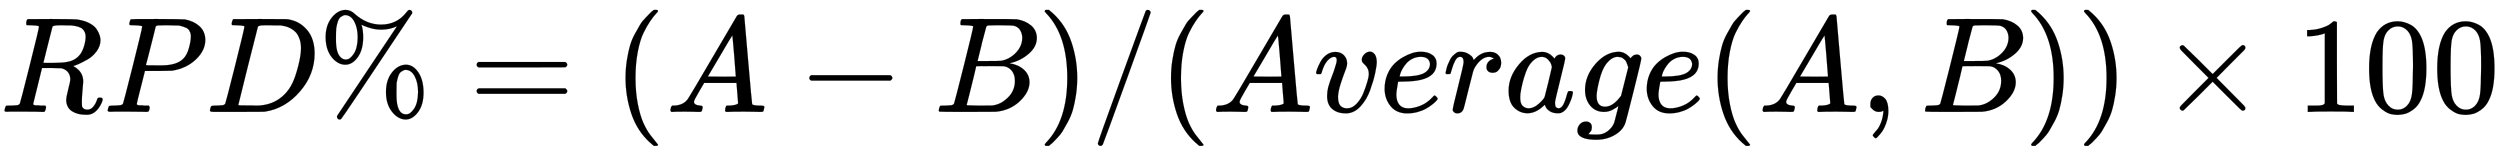
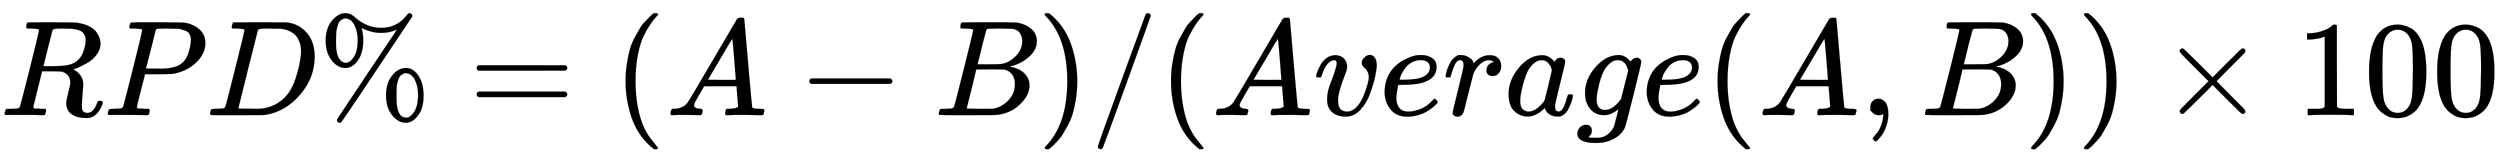
- <svg xmlns="http://www.w3.org/2000/svg" xmlns:xlink="http://www.w3.org/1999/xlink" role="img" aria-hidden="true" style="vertical-align: -0.79ex;font-size: 15pt;font-family: Lato;color: Black;" viewBox="0 -822.9 18387.6 1162.9" focusable="false" width="42.707ex" height="2.701ex">
+ <svg xmlns="http://www.w3.org/2000/svg" xmlns:xlink="http://www.w3.org/1999/xlink" role="img" aria-hidden="true" style="vertical-align: -0.84ex;font-size: 15pt;font-family: Lato;color: Black;" viewBox="0 -847 18387.6 1211.2" focusable="false" width="42.707ex" height="2.813ex">
  <defs id="MathJax_SVG_glyphs">
    <path id="MJMATHI-52" stroke-width="1" d="M 230 637 Q 203 637 198 638 T 193 649 Q 193 676 204 682 Q 206 683 378 683 Q 550 682 564 680 Q 620 672 658 652 T 712 606 T 733 563 T 739 529 Q 739 484 710 445 T 643 385 T 576 351 T 538 338 L 545 333 Q 612 295 612 223 Q 612 212 607 162 T 602 80 V 71 Q 602 53 603 43 T 614 25 T 640 16 Q 668 16 686 38 T 712 85 Q 717 99 720 102 T 735 105 Q 755 105 755 93 Q 755 75 731 36 Q 693 -21 641 -21 H 632 Q 571 -21 531 4 T 487 82 Q 487 109 502 166 T 517 239 Q 517 290 474 313 Q 459 320 449 321 T 378 323 H 309 L 277 193 Q 244 61 244 59 Q 244 55 245 54 T 252 50 T 269 48 T 302 46 H 333 Q 339 38 339 37 T 336 19 Q 332 6 326 0 H 311 Q 275 2 180 2 Q 146 2 117 2 T 71 2 T 50 1 Q 33 1 33 10 Q 33 12 36 24 Q 41 43 46 45 Q 50 46 61 46 H 67 Q 94 46 127 49 Q 141 52 146 61 Q 149 65 218 339 T 287 628 Q 287 635 230 637 Z M 630 554 Q 630 586 609 608 T 523 636 Q 521 636 500 636 T 462 637 H 440 Q 393 637 386 627 Q 385 624 352 494 T 319 361 Q 319 360 388 360 Q 466 361 492 367 Q 556 377 592 426 Q 608 449 619 486 T 630 554 Z" />
    <path id="MJMATHI-50" stroke-width="1" d="M 287 628 Q 287 635 230 637 Q 206 637 199 638 T 192 648 Q 192 649 194 659 Q 200 679 203 681 T 397 683 Q 587 682 600 680 Q 664 669 707 631 T 751 530 Q 751 453 685 389 Q 616 321 507 303 Q 500 302 402 301 H 307 L 277 182 Q 247 66 247 59 Q 247 55 248 54 T 255 50 T 272 48 T 305 46 H 336 Q 342 37 342 35 Q 342 19 335 5 Q 330 0 319 0 Q 316 0 282 1 T 182 2 Q 120 2 87 2 T 51 1 Q 33 1 33 11 Q 33 13 36 25 Q 40 41 44 43 T 67 46 Q 94 46 127 49 Q 141 52 146 61 Q 149 65 218 339 T 287 628 Z M 645 554 Q 645 567 643 575 T 634 597 T 609 619 T 560 635 Q 553 636 480 637 Q 463 637 445 637 T 416 636 T 404 636 Q 391 635 386 627 Q 384 621 367 550 T 332 412 T 314 344 Q 314 342 395 342 H 407 H 430 Q 542 342 590 392 Q 617 419 631 471 T 645 554 Z" />
    <path id="MJMATHI-44" stroke-width="1" d="M 287 628 Q 287 635 230 637 Q 207 637 200 638 T 193 647 Q 193 655 197 667 T 204 682 Q 206 683 403 683 Q 570 682 590 682 T 630 676 Q 702 659 752 597 T 803 431 Q 803 275 696 151 T 444 3 L 430 1 L 236 0 H 125 H 72 Q 48 0 41 2 T 33 11 Q 33 13 36 25 Q 40 41 44 43 T 67 46 Q 94 46 127 49 Q 141 52 146 61 Q 149 65 218 339 T 287 628 Z M 703 469 Q 703 507 692 537 T 666 584 T 629 613 T 590 629 T 555 636 Q 553 636 541 636 T 512 636 T 479 637 H 436 Q 392 637 386 627 Q 384 623 313 339 T 242 52 Q 242 48 253 48 T 330 47 Q 335 47 349 47 T 373 46 Q 499 46 581 128 Q 617 164 640 212 T 683 339 T 703 469 Z" />
    <path id="MJMAIN-25" stroke-width="1" d="M 465 605 Q 428 605 394 614 T 340 632 T 319 641 Q 332 608 332 548 Q 332 458 293 403 T 202 347 Q 145 347 101 402 T 56 548 Q 56 637 101 693 T 202 750 Q 241 750 272 719 Q 359 642 464 642 Q 580 642 650 732 Q 662 748 668 749 Q 670 750 673 750 Q 682 750 688 743 T 693 726 Q 178 -47 170 -52 Q 166 -56 160 -56 Q 147 -56 142 -45 Q 137 -36 142 -27 Q 143 -24 363 304 Q 469 462 525 546 T 581 630 Q 528 605 465 605 Z M 207 385 Q 235 385 263 427 T 292 548 Q 292 617 267 664 T 200 712 Q 193 712 186 709 T 167 698 T 147 668 T 134 615 Q 132 595 132 548 V 527 Q 132 436 165 403 Q 183 385 203 385 H 207 Z M 500 146 Q 500 234 544 290 T 647 347 Q 699 347 737 292 T 776 146 T 737 0 T 646 -56 Q 590 -56 545 0 T 500 146 Z M 651 -18 Q 679 -18 707 24 T 736 146 Q 736 215 711 262 T 644 309 Q 637 309 630 306 T 611 295 T 591 265 T 578 212 Q 577 200 577 146 V 124 Q 577 -18 647 -18 H 651 Z" />
    <path id="MJMAIN-3D" stroke-width="1" d="M 56 347 Q 56 360 70 367 H 707 Q 722 359 722 347 Q 722 336 708 328 L 390 327 H 72 Q 56 332 56 347 Z M 56 153 Q 56 168 72 173 H 708 Q 722 163 722 153 Q 722 140 707 133 H 70 Q 56 140 56 153 Z" />
    <path id="MJMAIN-28" stroke-width="1" d="M 94 250 Q 94 319 104 381 T 127 488 T 164 576 T 202 643 T 244 695 T 277 729 T 302 750 H 315 H 319 Q 333 750 333 741 Q 333 738 316 720 T 275 667 T 226 581 T 184 443 T 167 250 T 184 58 T 225 -81 T 274 -167 T 316 -220 T 333 -241 Q 333 -250 318 -250 H 315 H 302 L 274 -226 Q 180 -141 137 -14 T 94 250 Z" />
    <path id="MJMATHI-41" stroke-width="1" d="M 208 74 Q 208 50 254 46 Q 272 46 272 35 Q 272 34 270 22 Q 267 8 264 4 T 251 0 Q 249 0 239 0 T 205 1 T 141 2 Q 70 2 50 0 H 42 Q 35 7 35 11 Q 37 38 48 46 H 62 Q 132 49 164 96 Q 170 102 345 401 T 523 704 Q 530 716 547 716 H 555 H 572 Q 578 707 578 706 L 606 383 Q 634 60 636 57 Q 641 46 701 46 Q 726 46 726 36 Q 726 34 723 22 Q 720 7 718 4 T 704 0 Q 701 0 690 0 T 651 1 T 578 2 Q 484 2 455 0 H 443 Q 437 6 437 9 T 439 27 Q 443 40 445 43 L 449 46 H 469 Q 523 49 533 63 L 521 213 H 283 L 249 155 Q 208 86 208 74 Z M 516 260 Q 516 271 504 416 T 490 562 L 463 519 Q 447 492 400 412 L 310 260 L 413 259 Q 516 259 516 260 Z" />
    <path id="MJMAIN-2212" stroke-width="1" d="M 84 237 T 84 250 T 98 270 H 679 Q 694 262 694 250 T 679 230 H 98 Q 84 237 84 250 Z" />
    <path id="MJMATHI-42" stroke-width="1" d="M 231 637 Q 204 637 199 638 T 194 649 Q 194 676 205 682 Q 206 683 335 683 Q 594 683 608 681 Q 671 671 713 636 T 756 544 Q 756 480 698 429 T 565 360 L 555 357 Q 619 348 660 311 T 702 219 Q 702 146 630 78 T 453 1 Q 446 0 242 0 Q 42 0 39 2 Q 35 5 35 10 Q 35 17 37 24 Q 42 43 47 45 Q 51 46 62 46 H 68 Q 95 46 128 49 Q 142 52 147 61 Q 150 65 219 339 T 288 628 Q 288 635 231 637 Z M 649 544 Q 649 574 634 600 T 585 634 Q 578 636 493 637 Q 473 637 451 637 T 416 636 H 403 Q 388 635 384 626 Q 382 622 352 506 Q 352 503 351 500 L 320 374 H 401 Q 482 374 494 376 Q 554 386 601 434 T 649 544 Z M 595 229 Q 595 273 572 302 T 512 336 Q 506 337 429 337 Q 311 337 310 336 Q 310 334 293 263 T 258 122 L 240 52 Q 240 48 252 48 T 333 46 Q 422 46 429 47 Q 491 54 543 105 T 595 229 Z" />
    <path id="MJMAIN-29" stroke-width="1" d="M 60 749 L 64 750 Q 69 750 74 750 H 86 L 114 726 Q 208 641 251 514 T 294 250 Q 294 182 284 119 T 261 12 T 224 -76 T 186 -143 T 145 -194 T 113 -227 T 90 -246 Q 87 -249 86 -250 H 74 Q 66 -250 63 -250 T 58 -247 T 55 -238 Q 56 -237 66 -225 Q 221 -64 221 250 T 66 725 Q 56 737 55 738 Q 55 746 60 749 Z" />
    <path id="MJMAIN-2F" stroke-width="1" d="M 423 750 Q 432 750 438 744 T 444 730 Q 444 725 271 248 T 92 -240 Q 85 -250 75 -250 Q 68 -250 62 -245 T 56 -231 Q 56 -221 230 257 T 407 740 Q 411 750 423 750 Z" />
    <path id="MJMATHI-76" stroke-width="1" d="M 173 380 Q 173 405 154 405 Q 130 405 104 376 T 61 287 Q 60 286 59 284 T 58 281 T 56 279 T 53 278 T 49 278 T 41 278 H 27 Q 21 284 21 287 Q 21 294 29 316 T 53 368 T 97 419 T 160 441 Q 202 441 225 417 T 249 361 Q 249 344 246 335 Q 246 329 231 291 T 200 202 T 182 113 Q 182 86 187 69 Q 200 26 250 26 Q 287 26 319 60 T 369 139 T 398 222 T 409 277 Q 409 300 401 317 T 383 343 T 365 361 T 357 383 Q 357 405 376 424 T 417 443 Q 436 443 451 425 T 467 367 Q 467 340 455 284 T 418 159 T 347 40 T 241 -11 Q 177 -11 139 22 Q 102 54 102 117 Q 102 148 110 181 T 151 298 Q 173 362 173 380 Z" />
    <path id="MJMATHI-65" stroke-width="1" d="M 39 168 Q 39 225 58 272 T 107 350 T 174 402 T 244 433 T 307 442 H 310 Q 355 442 388 420 T 421 355 Q 421 265 310 237 Q 261 224 176 223 Q 139 223 138 221 Q 138 219 132 186 T 125 128 Q 125 81 146 54 T 209 26 T 302 45 T 394 111 Q 403 121 406 121 Q 410 121 419 112 T 429 98 T 420 82 T 390 55 T 344 24 T 281 -1 T 205 -11 Q 126 -11 83 42 T 39 168 Z M 373 353 Q 367 405 305 405 Q 272 405 244 391 T 199 357 T 170 316 T 154 280 T 149 261 Q 149 260 169 260 Q 282 260 327 284 T 373 353 Z" />
    <path id="MJMATHI-72" stroke-width="1" d="M 21 287 Q 22 290 23 295 T 28 317 T 38 348 T 53 381 T 73 411 T 99 433 T 132 442 Q 161 442 183 430 T 214 408 T 225 388 Q 227 382 228 382 T 236 389 Q 284 441 347 441 H 350 Q 398 441 422 400 Q 430 381 430 363 Q 430 333 417 315 T 391 292 T 366 288 Q 346 288 334 299 T 322 328 Q 322 376 378 392 Q 356 405 342 405 Q 286 405 239 331 Q 229 315 224 298 T 190 165 Q 156 25 151 16 Q 138 -11 108 -11 Q 95 -11 87 -5 T 76 7 T 74 17 Q 74 30 114 189 T 154 366 Q 154 405 128 405 Q 107 405 92 377 T 68 316 T 57 280 Q 55 278 41 278 H 27 Q 21 284 21 287 Z" />
    <path id="MJMATHI-61" stroke-width="1" d="M 33 157 Q 33 258 109 349 T 280 441 Q 331 441 370 392 Q 386 422 416 422 Q 429 422 439 414 T 449 394 Q 449 381 412 234 T 374 68 Q 374 43 381 35 T 402 26 Q 411 27 422 35 Q 443 55 463 131 Q 469 151 473 152 Q 475 153 483 153 H 487 Q 506 153 506 144 Q 506 138 501 117 T 481 63 T 449 13 Q 436 0 417 -8 Q 409 -10 393 -10 Q 359 -10 336 5 T 306 36 L 300 51 Q 299 52 296 50 Q 294 48 292 46 Q 233 -10 172 -10 Q 117 -10 75 30 T 33 157 Z M 351 328 Q 351 334 346 350 T 323 385 T 277 405 Q 242 405 210 374 T 160 293 Q 131 214 119 129 Q 119 126 119 118 T 118 106 Q 118 61 136 44 T 179 26 Q 217 26 254 59 T 298 110 Q 300 114 325 217 T 351 328 Z" />
    <path id="MJMATHI-67" stroke-width="1" d="M 311 43 Q 296 30 267 15 T 206 0 Q 143 0 105 45 T 66 160 Q 66 265 143 353 T 314 442 Q 361 442 401 394 L 404 398 Q 406 401 409 404 T 418 412 T 431 419 T 447 422 Q 461 422 470 413 T 480 394 Q 480 379 423 152 T 363 -80 Q 345 -134 286 -169 T 151 -205 Q 10 -205 10 -137 Q 10 -111 28 -91 T 74 -71 Q 89 -71 102 -80 T 116 -111 Q 116 -121 114 -130 T 107 -144 T 99 -154 T 92 -162 L 90 -164 H 91 Q 101 -167 151 -167 Q 189 -167 211 -155 Q 234 -144 254 -122 T 282 -75 Q 288 -56 298 -13 Q 311 35 311 43 Z M 384 328 L 380 339 Q 377 350 375 354 T 369 368 T 359 382 T 346 393 T 328 402 T 306 405 Q 262 405 221 352 Q 191 313 171 233 T 151 117 Q 151 38 213 38 Q 269 38 323 108 L 331 118 L 384 328 Z" />
    <path id="MJMAIN-2C" stroke-width="1" d="M 78 35 T 78 60 T 94 103 T 137 121 Q 165 121 187 96 T 210 8 Q 210 -27 201 -60 T 180 -117 T 154 -158 T 130 -185 T 117 -194 Q 113 -194 104 -185 T 95 -172 Q 95 -168 106 -156 T 131 -126 T 157 -76 T 173 -3 V 9 L 172 8 Q 170 7 167 6 T 161 3 T 152 1 T 140 0 Q 113 0 96 17 Z" />
    <path id="MJMAIN-D7" stroke-width="1" d="M 630 29 Q 630 9 609 9 Q 604 9 587 25 T 493 118 L 389 222 L 284 117 Q 178 13 175 11 Q 171 9 168 9 Q 160 9 154 15 T 147 29 Q 147 36 161 51 T 255 146 L 359 250 L 255 354 Q 174 435 161 449 T 147 471 Q 147 480 153 485 T 168 490 Q 173 490 175 489 Q 178 487 284 383 L 389 278 L 493 382 Q 570 459 587 475 T 609 491 Q 630 491 630 471 Q 630 464 620 453 T 522 355 L 418 250 L 522 145 Q 606 61 618 48 T 630 29 Z" />
    <path id="MJMAIN-31" stroke-width="1" d="M 213 578 L 200 573 Q 186 568 160 563 T 102 556 H 83 V 602 H 102 Q 149 604 189 617 T 245 641 T 273 663 Q 275 666 285 666 Q 294 666 302 660 V 361 L 303 61 Q 310 54 315 52 T 339 48 T 401 46 H 427 V 0 H 416 Q 395 3 257 3 Q 121 3 100 0 H 88 V 46 H 114 Q 136 46 152 46 T 177 47 T 193 50 T 201 52 T 207 57 T 213 61 V 578 Z" />
    <path id="MJMAIN-30" stroke-width="1" d="M 96 585 Q 152 666 249 666 Q 297 666 345 640 T 423 548 Q 460 465 460 320 Q 460 165 417 83 Q 397 41 362 16 T 301 -15 T 250 -22 Q 224 -22 198 -16 T 137 16 T 82 83 Q 39 165 39 320 Q 39 494 96 585 Z M 321 597 Q 291 629 250 629 Q 208 629 178 597 Q 153 571 145 525 T 137 333 Q 137 175 145 125 T 181 46 Q 209 16 250 16 Q 290 16 318 46 Q 347 76 354 130 T 362 333 Q 362 478 354 524 T 321 597 Z" />
  </defs>
  <g fill="currentColor" stroke="currentColor" stroke-width="0" transform="matrix(1 0 0 -1 0 0)">
    <use x="0" y="0" xlink:href="#MJMATHI-52" />
    <use x="759" y="0" xlink:href="#MJMATHI-50" />
    <use x="1511" y="0" xlink:href="#MJMATHI-44" />
    <use x="2339" y="0" xlink:href="#MJMAIN-25" />
    <use x="3450" y="0" xlink:href="#MJMAIN-3D" />
    <use x="4507" y="0" xlink:href="#MJMAIN-28" />
    <use x="4896" y="0" xlink:href="#MJMATHI-41" />
    <use x="5869" y="0" xlink:href="#MJMAIN-2212" />
    <use x="6870" y="0" xlink:href="#MJMATHI-42" />
    <use x="7629" y="0" xlink:href="#MJMAIN-29" />
    <use x="8019" y="0" xlink:href="#MJMAIN-2F" />
    <use x="8519" y="0" xlink:href="#MJMAIN-28" />
    <use x="8909" y="0" xlink:href="#MJMATHI-41" />
    <use x="9659" y="0" xlink:href="#MJMATHI-76" />
    <use x="10145" y="0" xlink:href="#MJMATHI-65" />
    <use x="10611" y="0" xlink:href="#MJMATHI-72" />
    <use x="11063" y="0" xlink:href="#MJMATHI-61" />
    <use x="11592" y="0" xlink:href="#MJMATHI-67" />
    <use x="12073" y="0" xlink:href="#MJMATHI-65" />
    <use x="12539" y="0" xlink:href="#MJMAIN-28" />
    <use x="12929" y="0" xlink:href="#MJMATHI-41" />
    <use x="13679" y="0" xlink:href="#MJMAIN-2C" />
    <use x="14124" y="0" xlink:href="#MJMATHI-42" />
    <use x="14884" y="0" xlink:href="#MJMAIN-29" />
    <use x="15273" y="0" xlink:href="#MJMAIN-29" />
    <use x="15885" y="0" xlink:href="#MJMAIN-D7" />
    <g transform="translate(16886)">
      <use xlink:href="#MJMAIN-31" />
      <use x="500" y="0" xlink:href="#MJMAIN-30" />
      <use x="1001" y="0" xlink:href="#MJMAIN-30" />
    </g>
  </g>
</svg>
